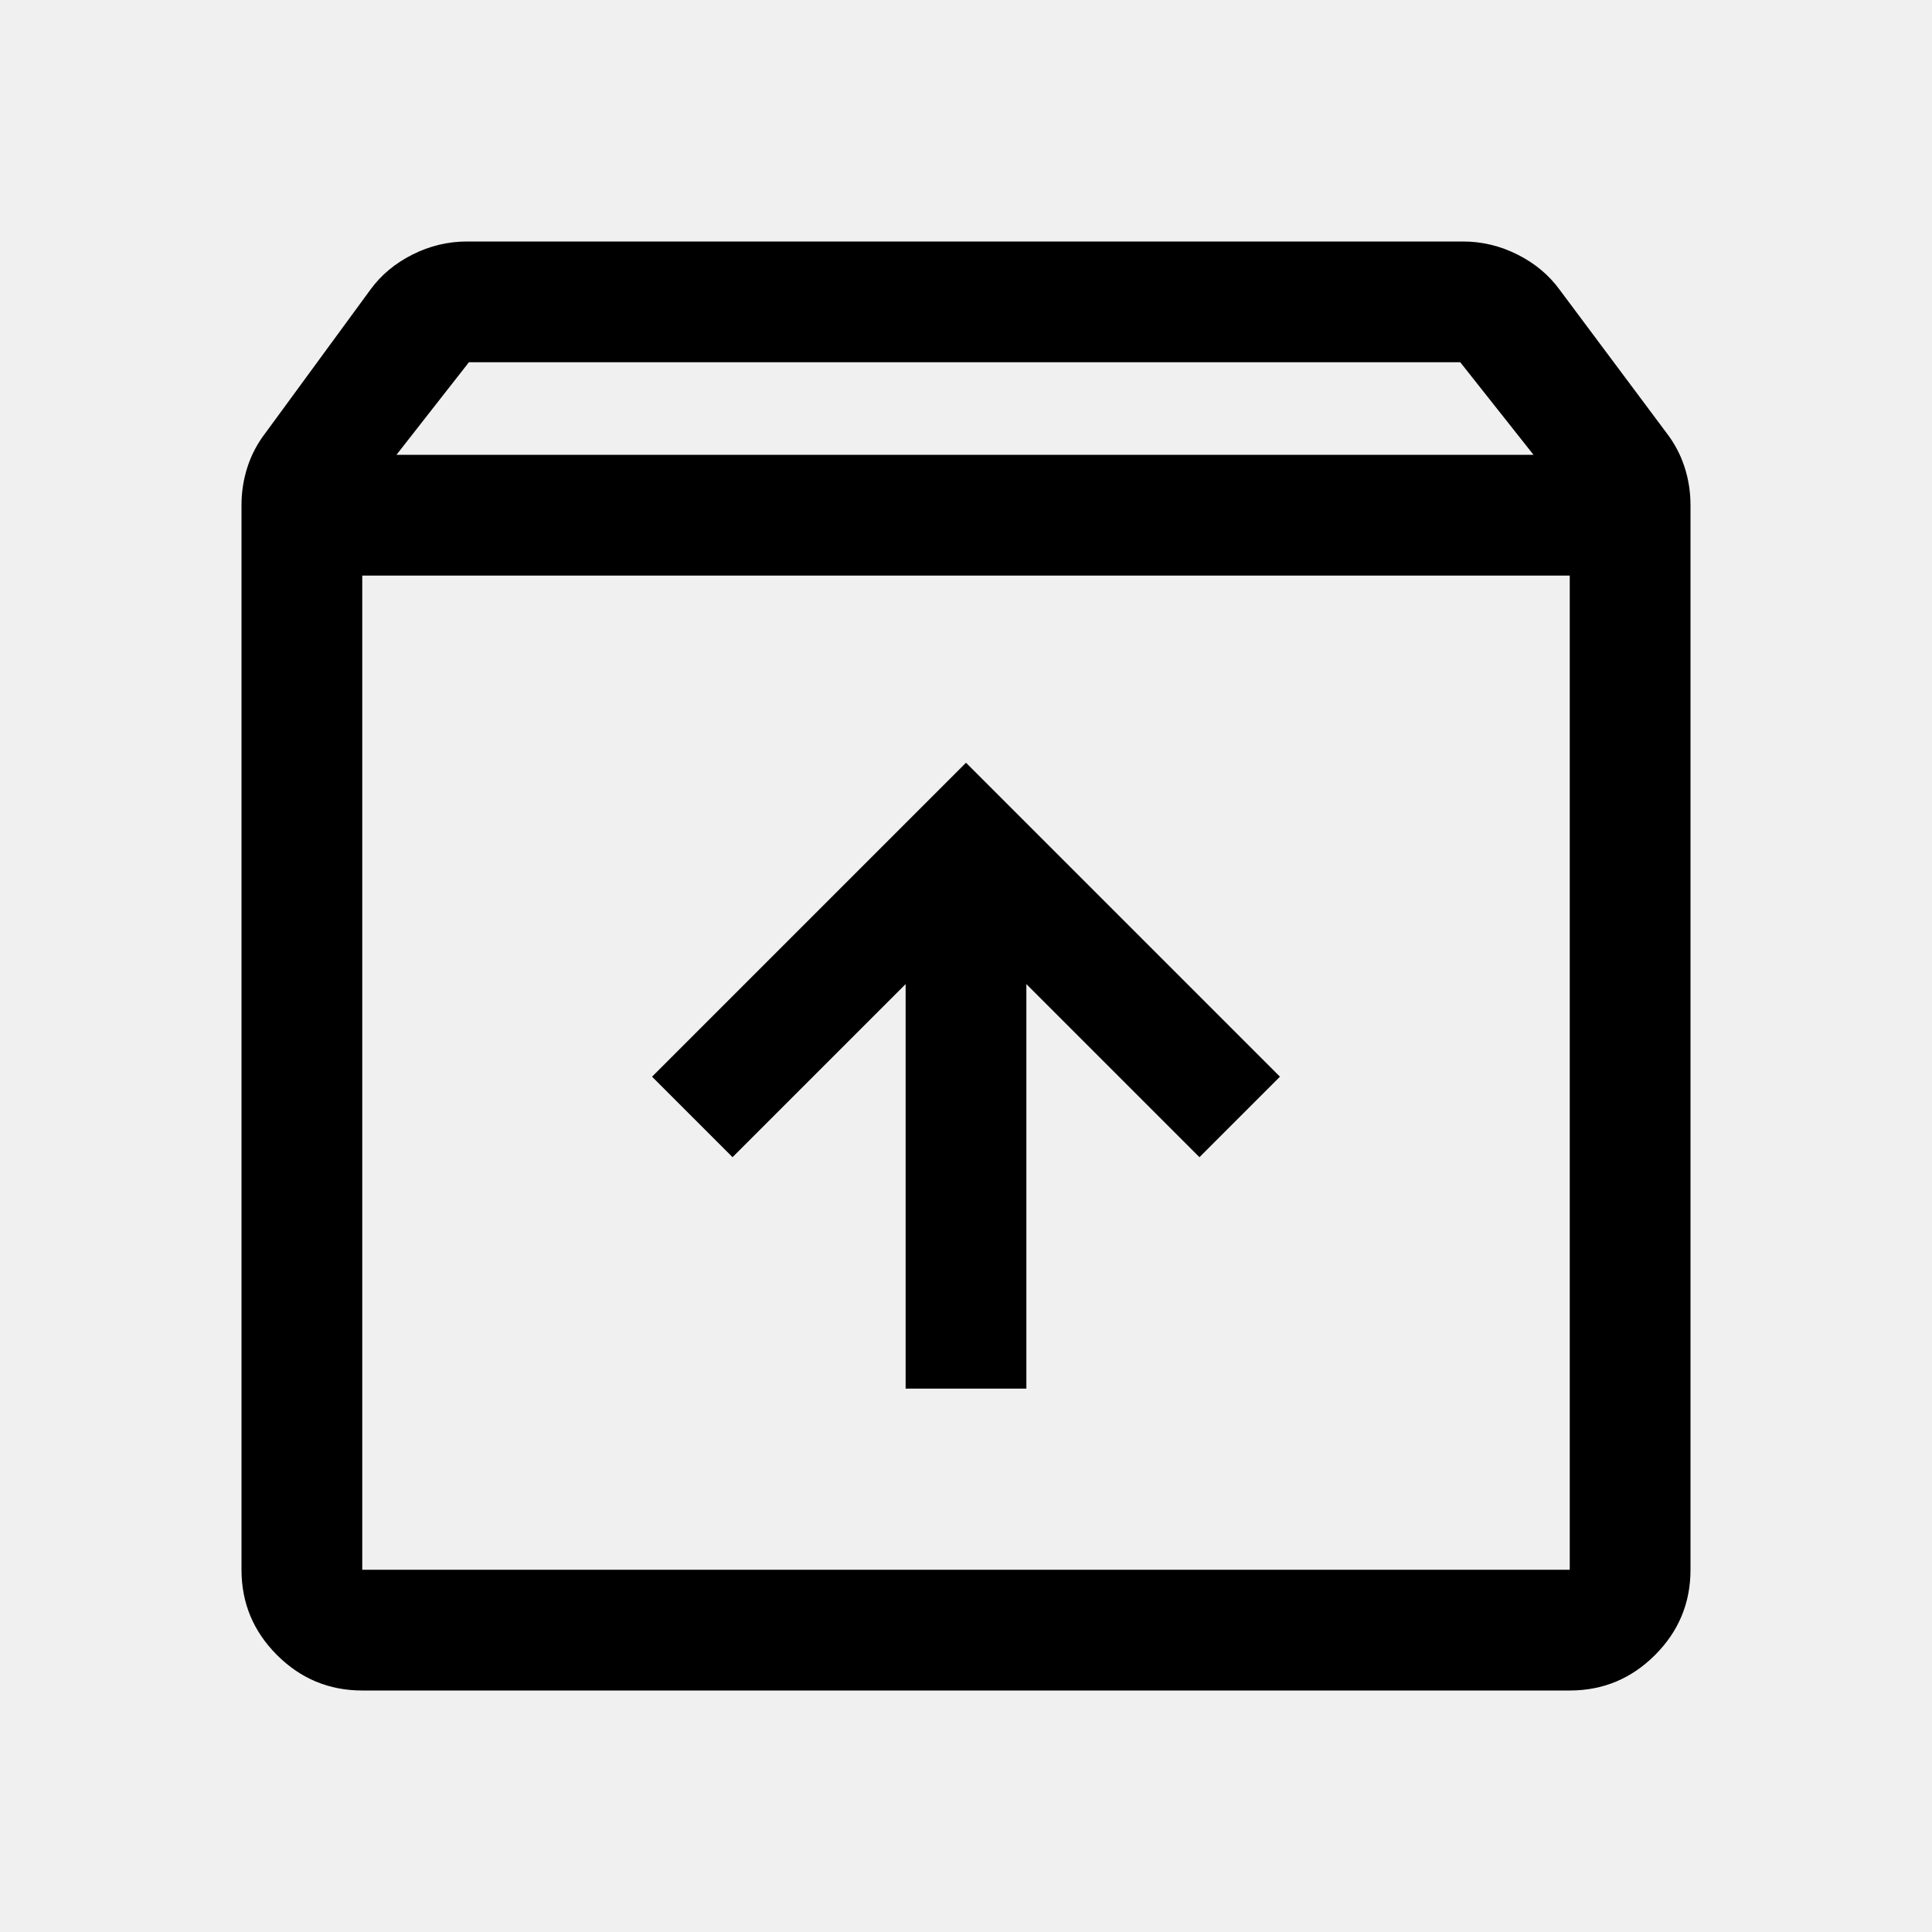
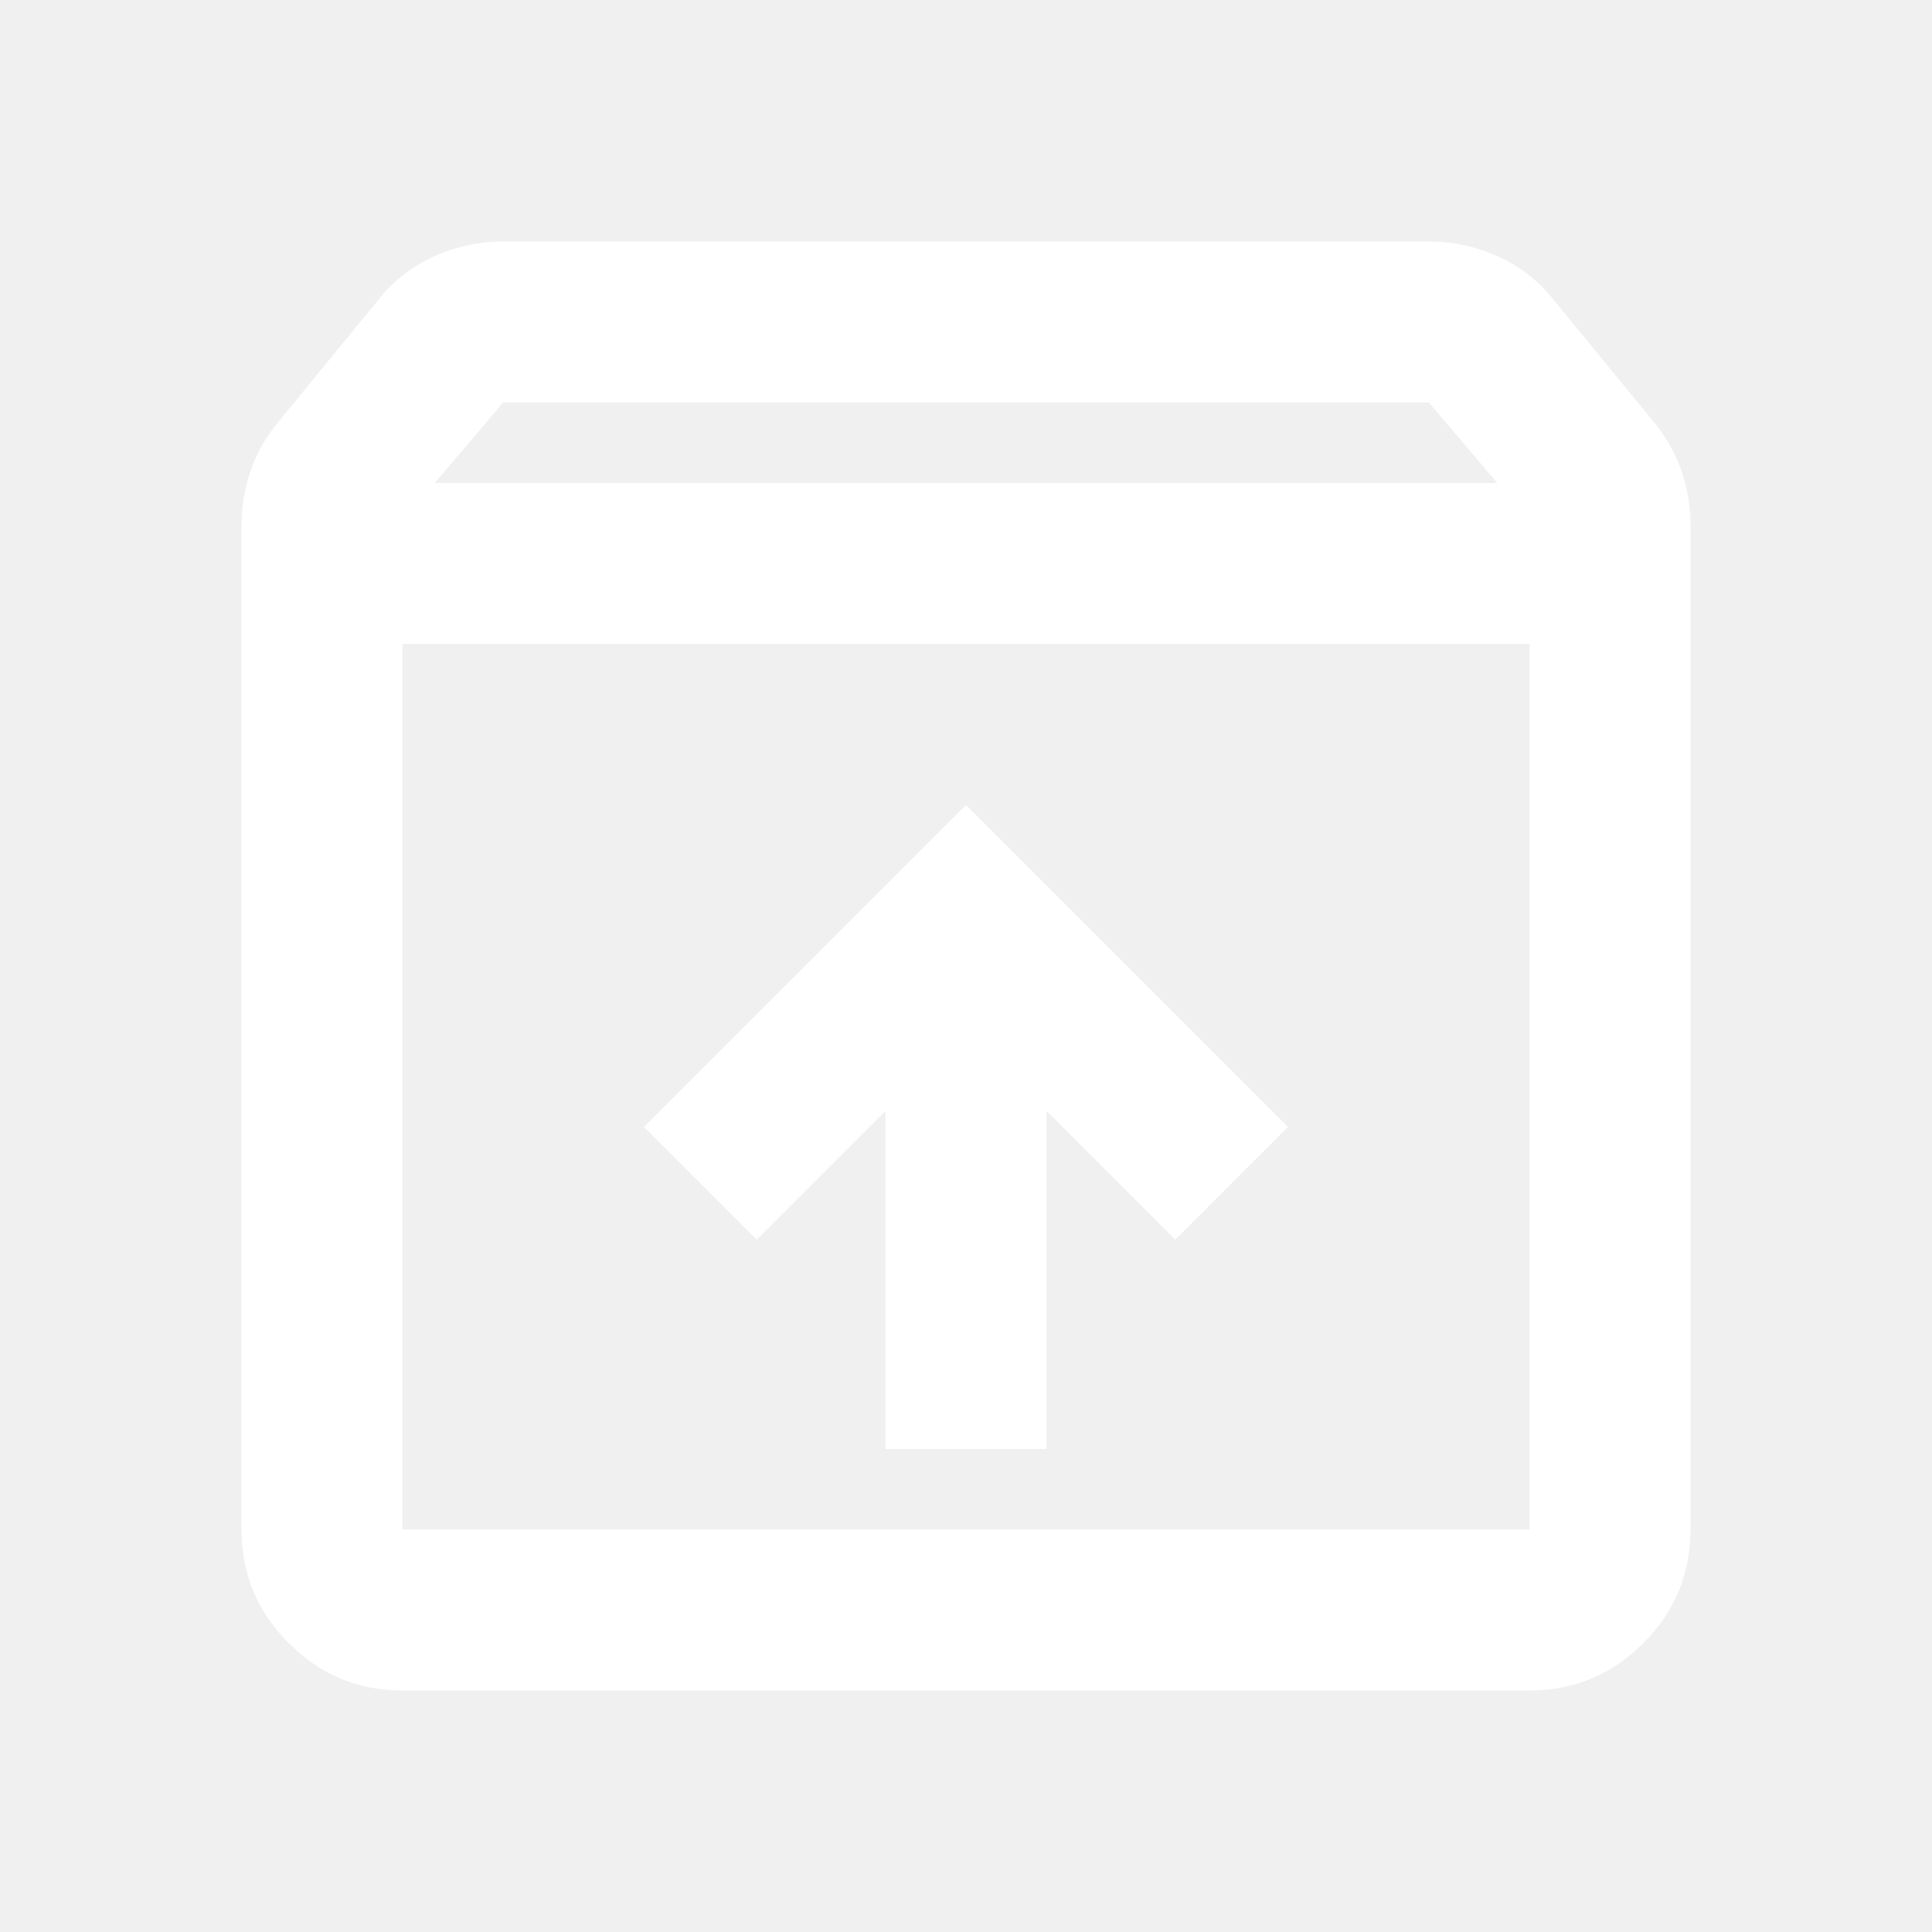
- <svg xmlns="http://www.w3.org/2000/svg" height="48px" viewBox="0 -960 960 960" width="48px" fill="#000000">
-   <path d="M480-581 324-425l40 40 86-86v201h60v-201l86 86 40-40-156-156Zm-300-93v494h600v-494H180Zm0 554q-24.75 0-42.37-17.63Q120-155.25 120-180v-529q0-9.88 3-19.06 3-9.18 9-16.94l52-71q8-11 20.94-17.5Q217.88-840 232-840h495q14.12 0 27.06 6.5T775-816l53 71q6 7.76 9 16.94 3 9.18 3 19.06v529q0 24.75-17.62 42.37Q804.75-120 780-120H180Zm17-614h565l-36.41-46H233l-36 46Zm283 307Z" />
+ <svg xmlns="http://www.w3.org/2000/svg" height="24px" viewBox="0 -960 960 960" width="24px" fill="#FFFFFF">
+   <path d="M480-560 320-400l56 56 64-64v168h80v-168l64 64 56-56-160-160Zm-280-80v440h560v-440H200Zm0 520q-33 0-56.5-23.5T120-200v-499q0-14 4.5-27t13.5-24l50-61q11-14 27.5-21.5T250-840h460q18 0 34.5 7.5T772-811l50 61q9 11 13.5 24t4.5 27v499q0 33-23.5 56.5T760-120H200Zm16-600h528l-34-40H250l-34 40Zm264 300Z" />
</svg>
